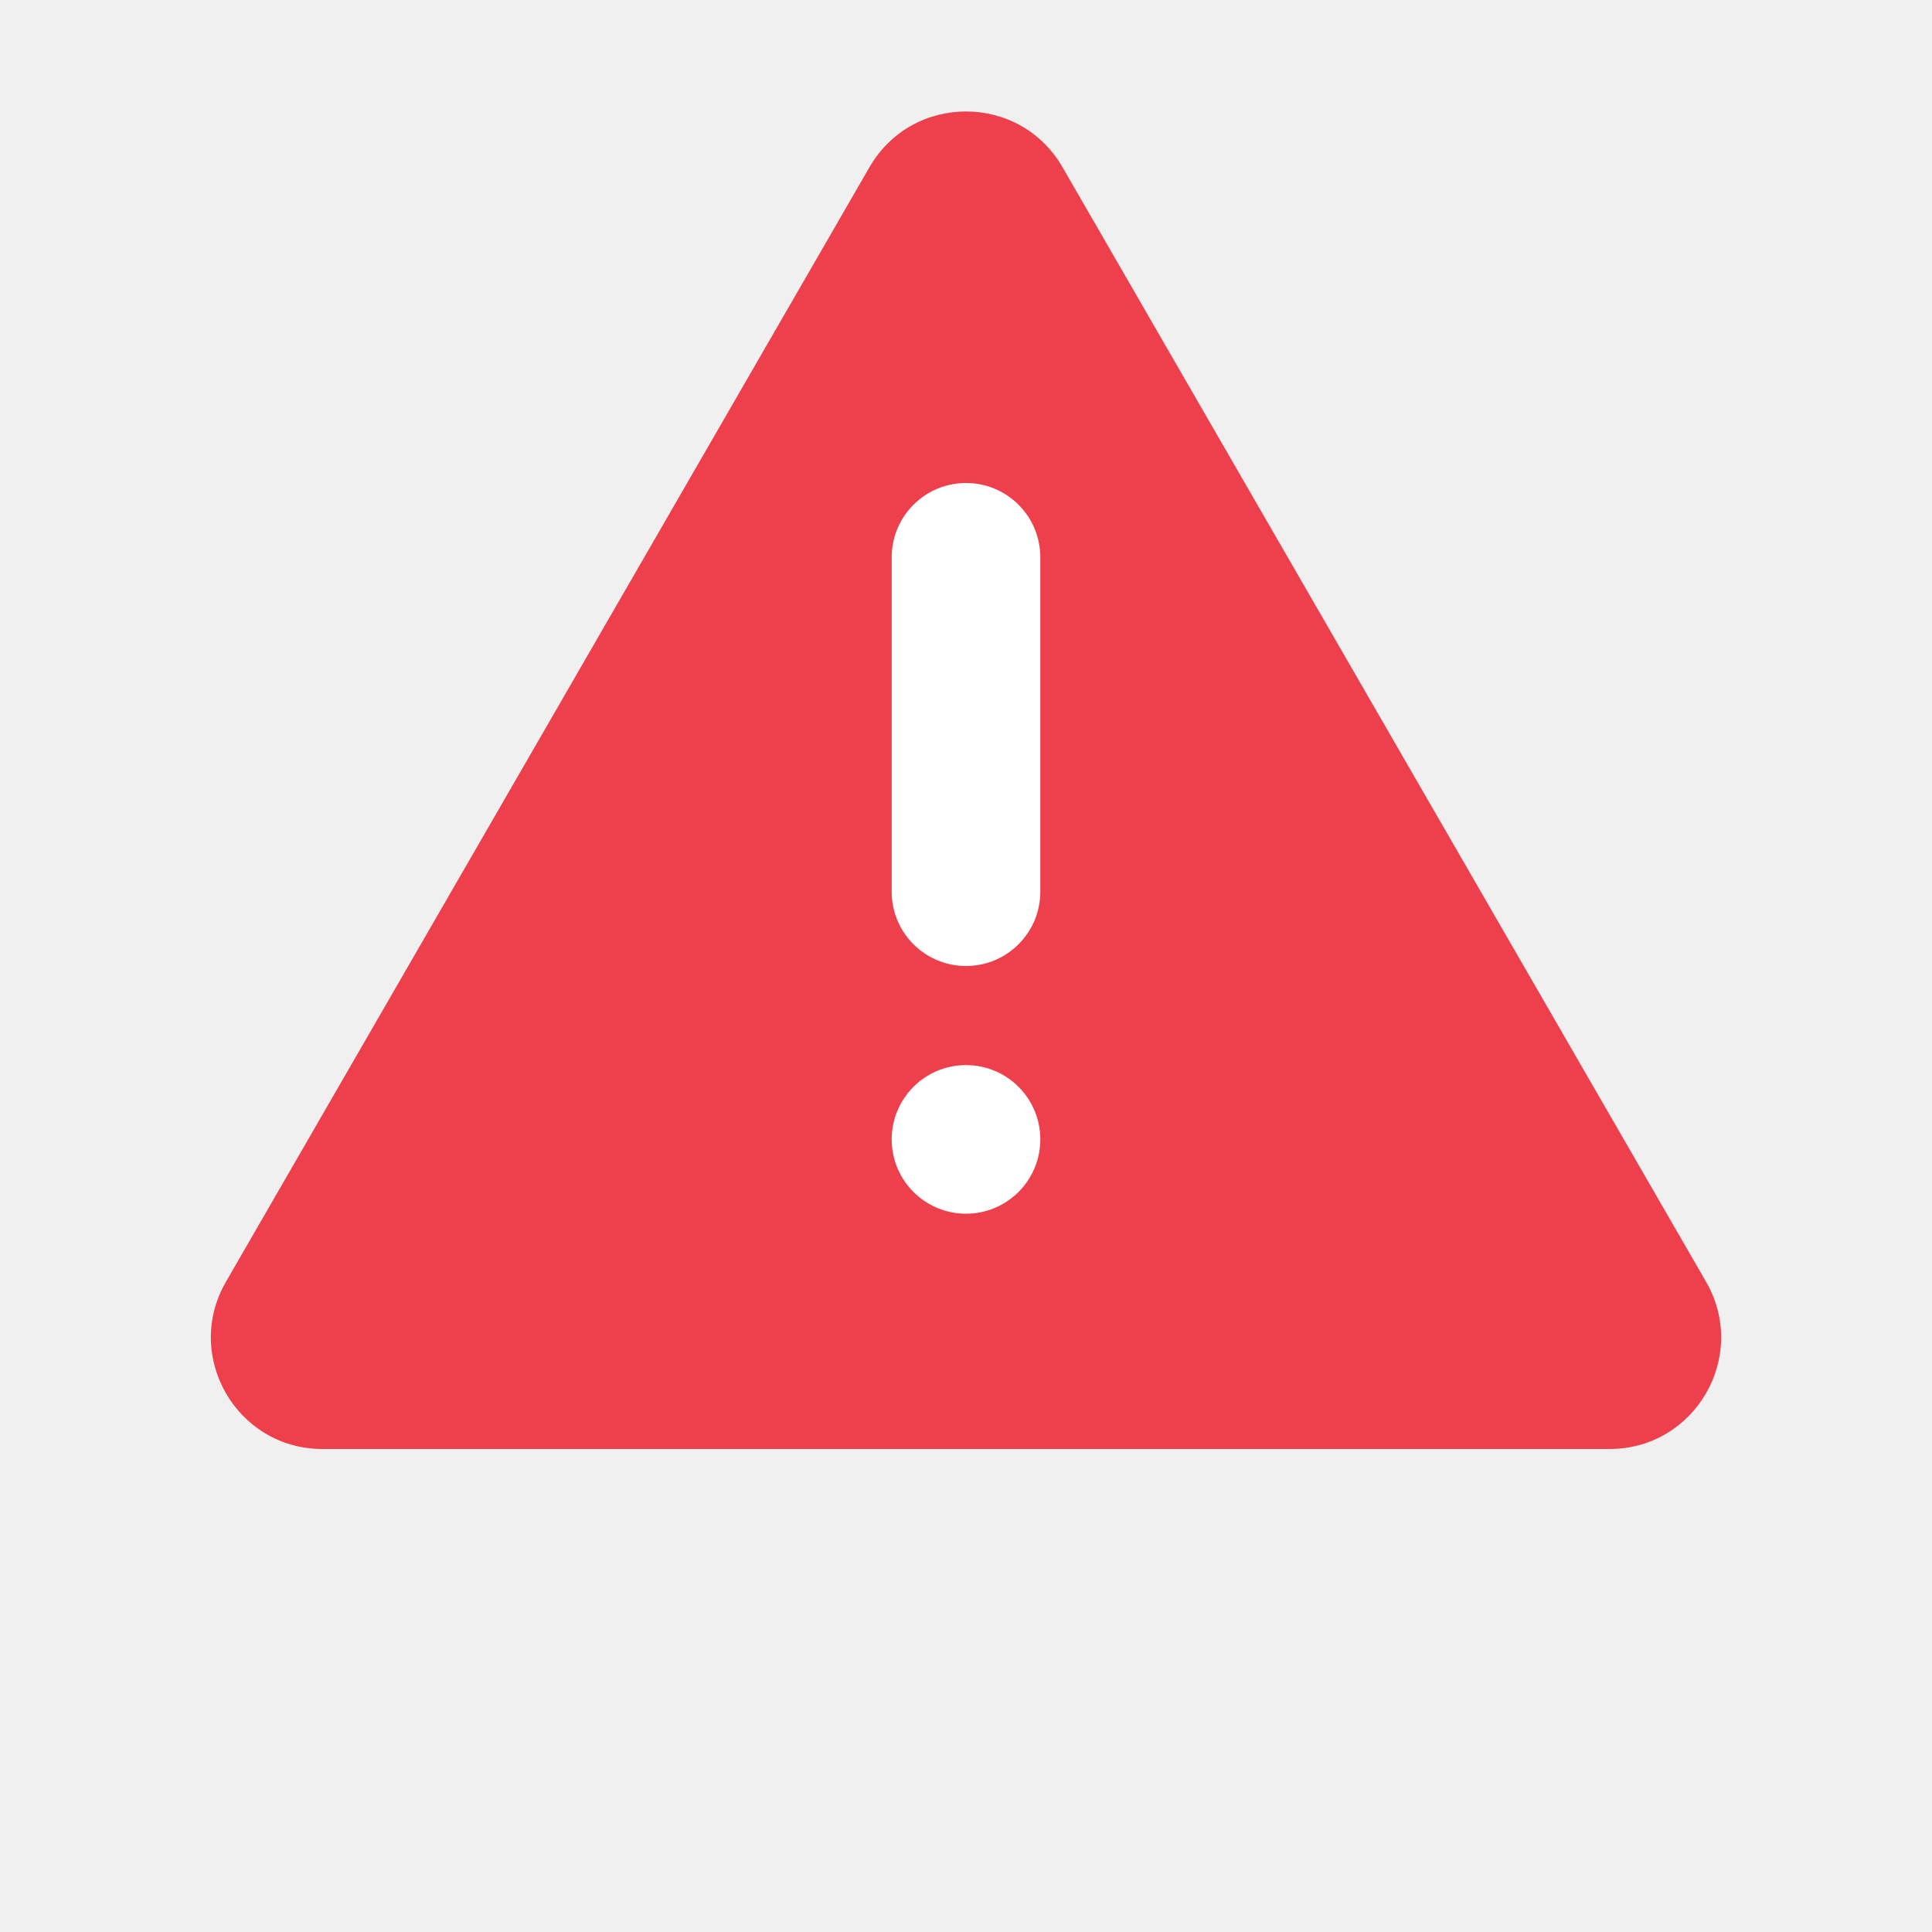
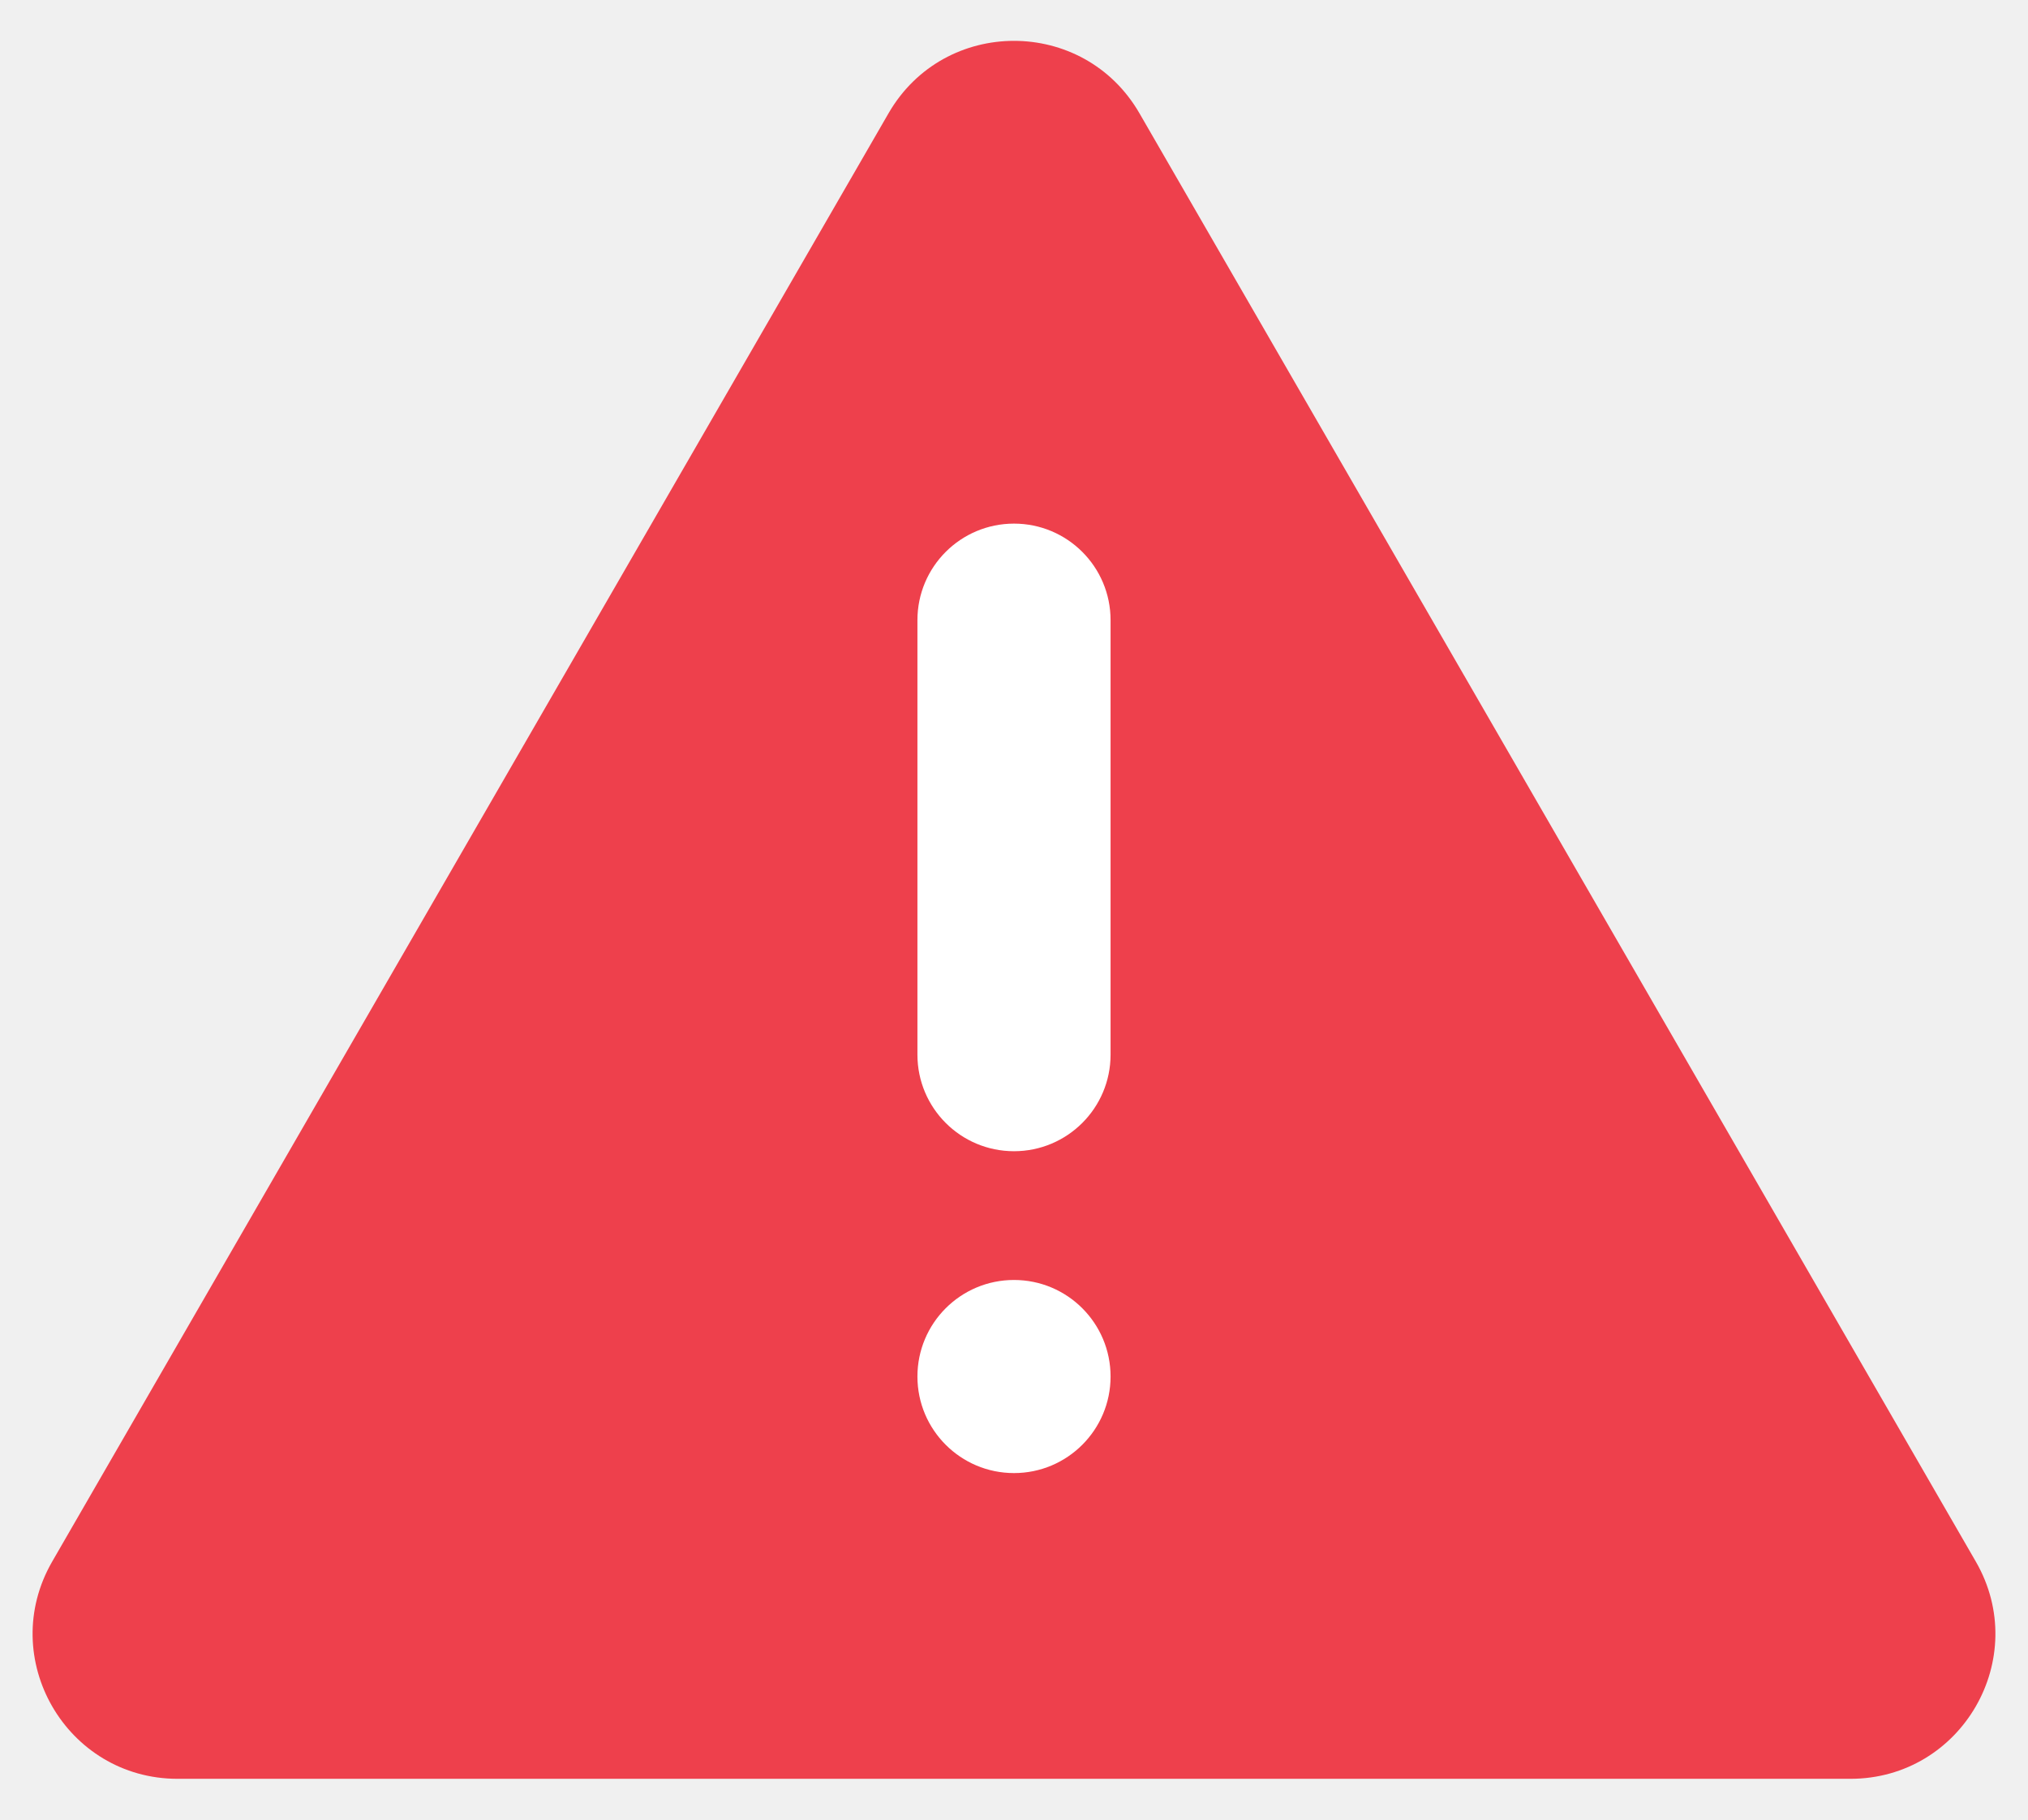
- <svg xmlns="http://www.w3.org/2000/svg" width="52" height="52" viewBox="0 0 52 52" fill="none">
+ <svg xmlns="http://www.w3.org/2000/svg" width="39" height="35" viewBox="5 3 42 36" fill="none">
  <path d="M23.402 4.5C24.557 2.5 27.443 2.5 28.598 4.5L45.919 34.5C47.073 36.5 45.63 39 43.321 39H8.679C6.37 39 4.927 36.5 6.081 34.5L23.402 4.5Z" fill="#EE404C" />
  <path fill-rule="evenodd" clip-rule="evenodd" d="M26 13C24.895 13 24 13.895 24 15V24C24 25.105 24.895 26 26 26C27.105 26 28 25.105 28 24V15C28 13.895 27.105 13 26 13ZM26 32.667C27.105 32.667 28 31.771 28 30.667C28 29.562 27.105 28.667 26 28.667C24.895 28.667 24 29.562 24 30.667C24 31.771 24.895 32.667 26 32.667Z" fill="white" />
</svg>
